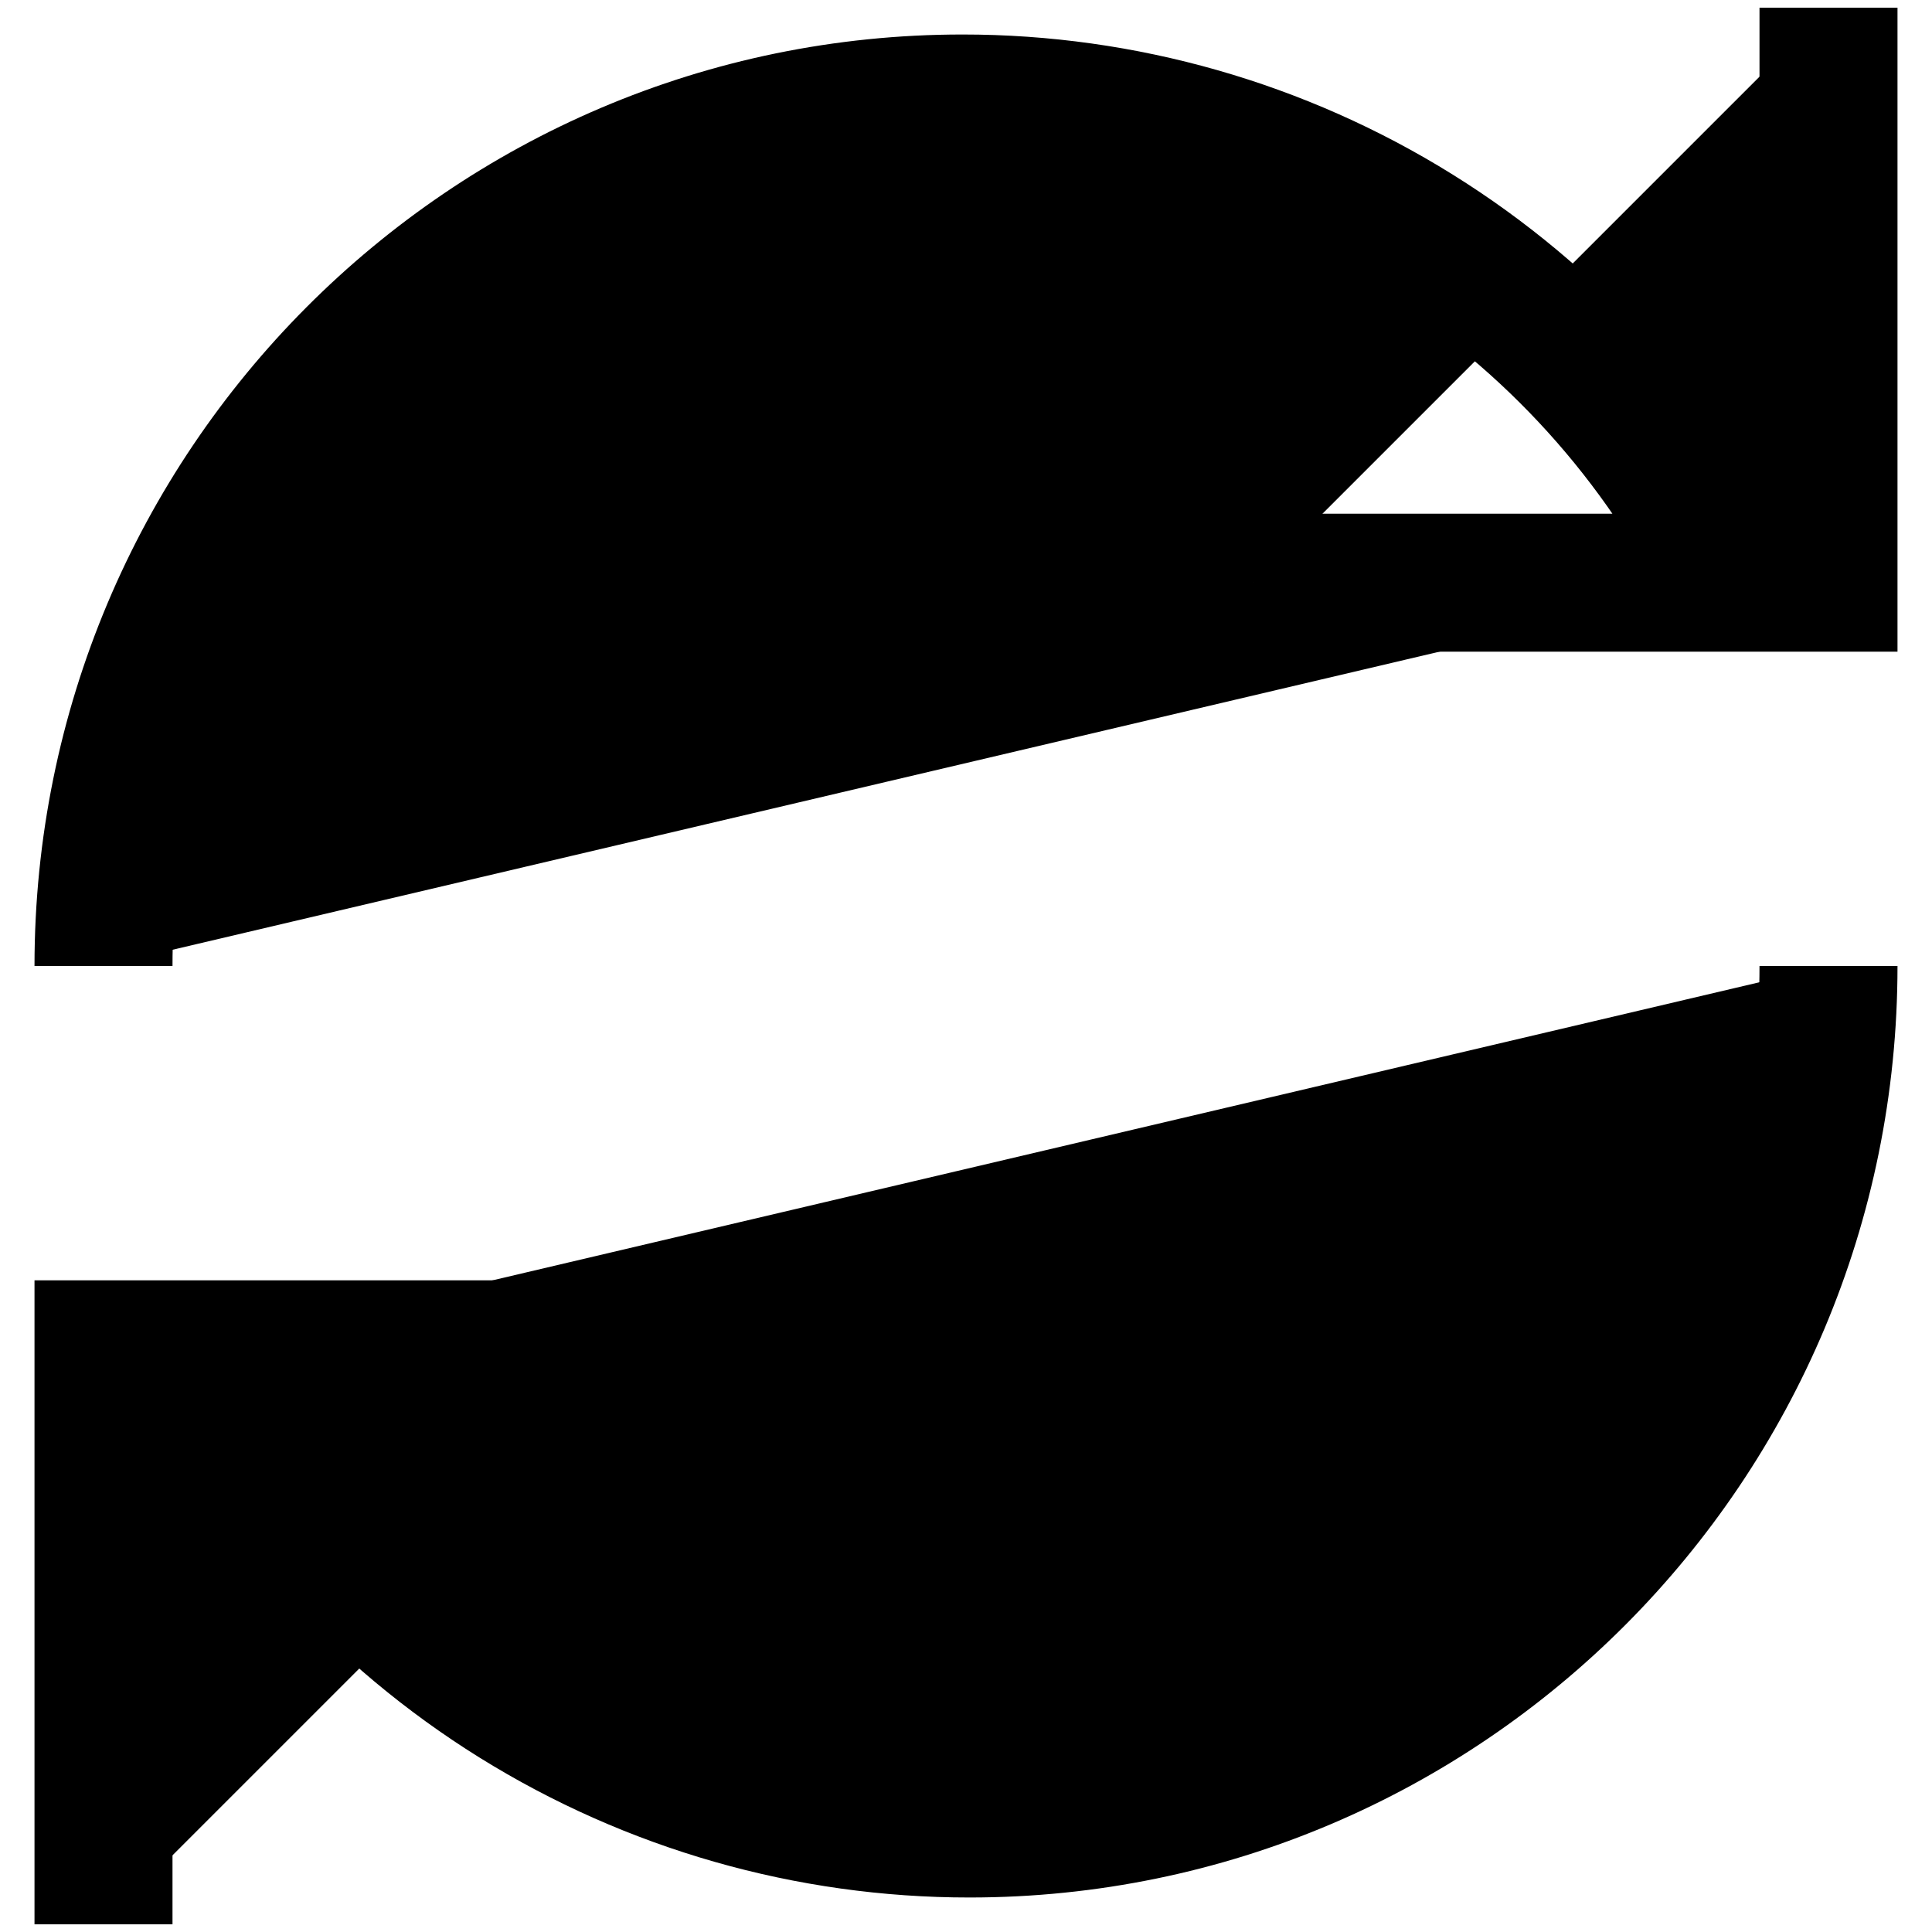
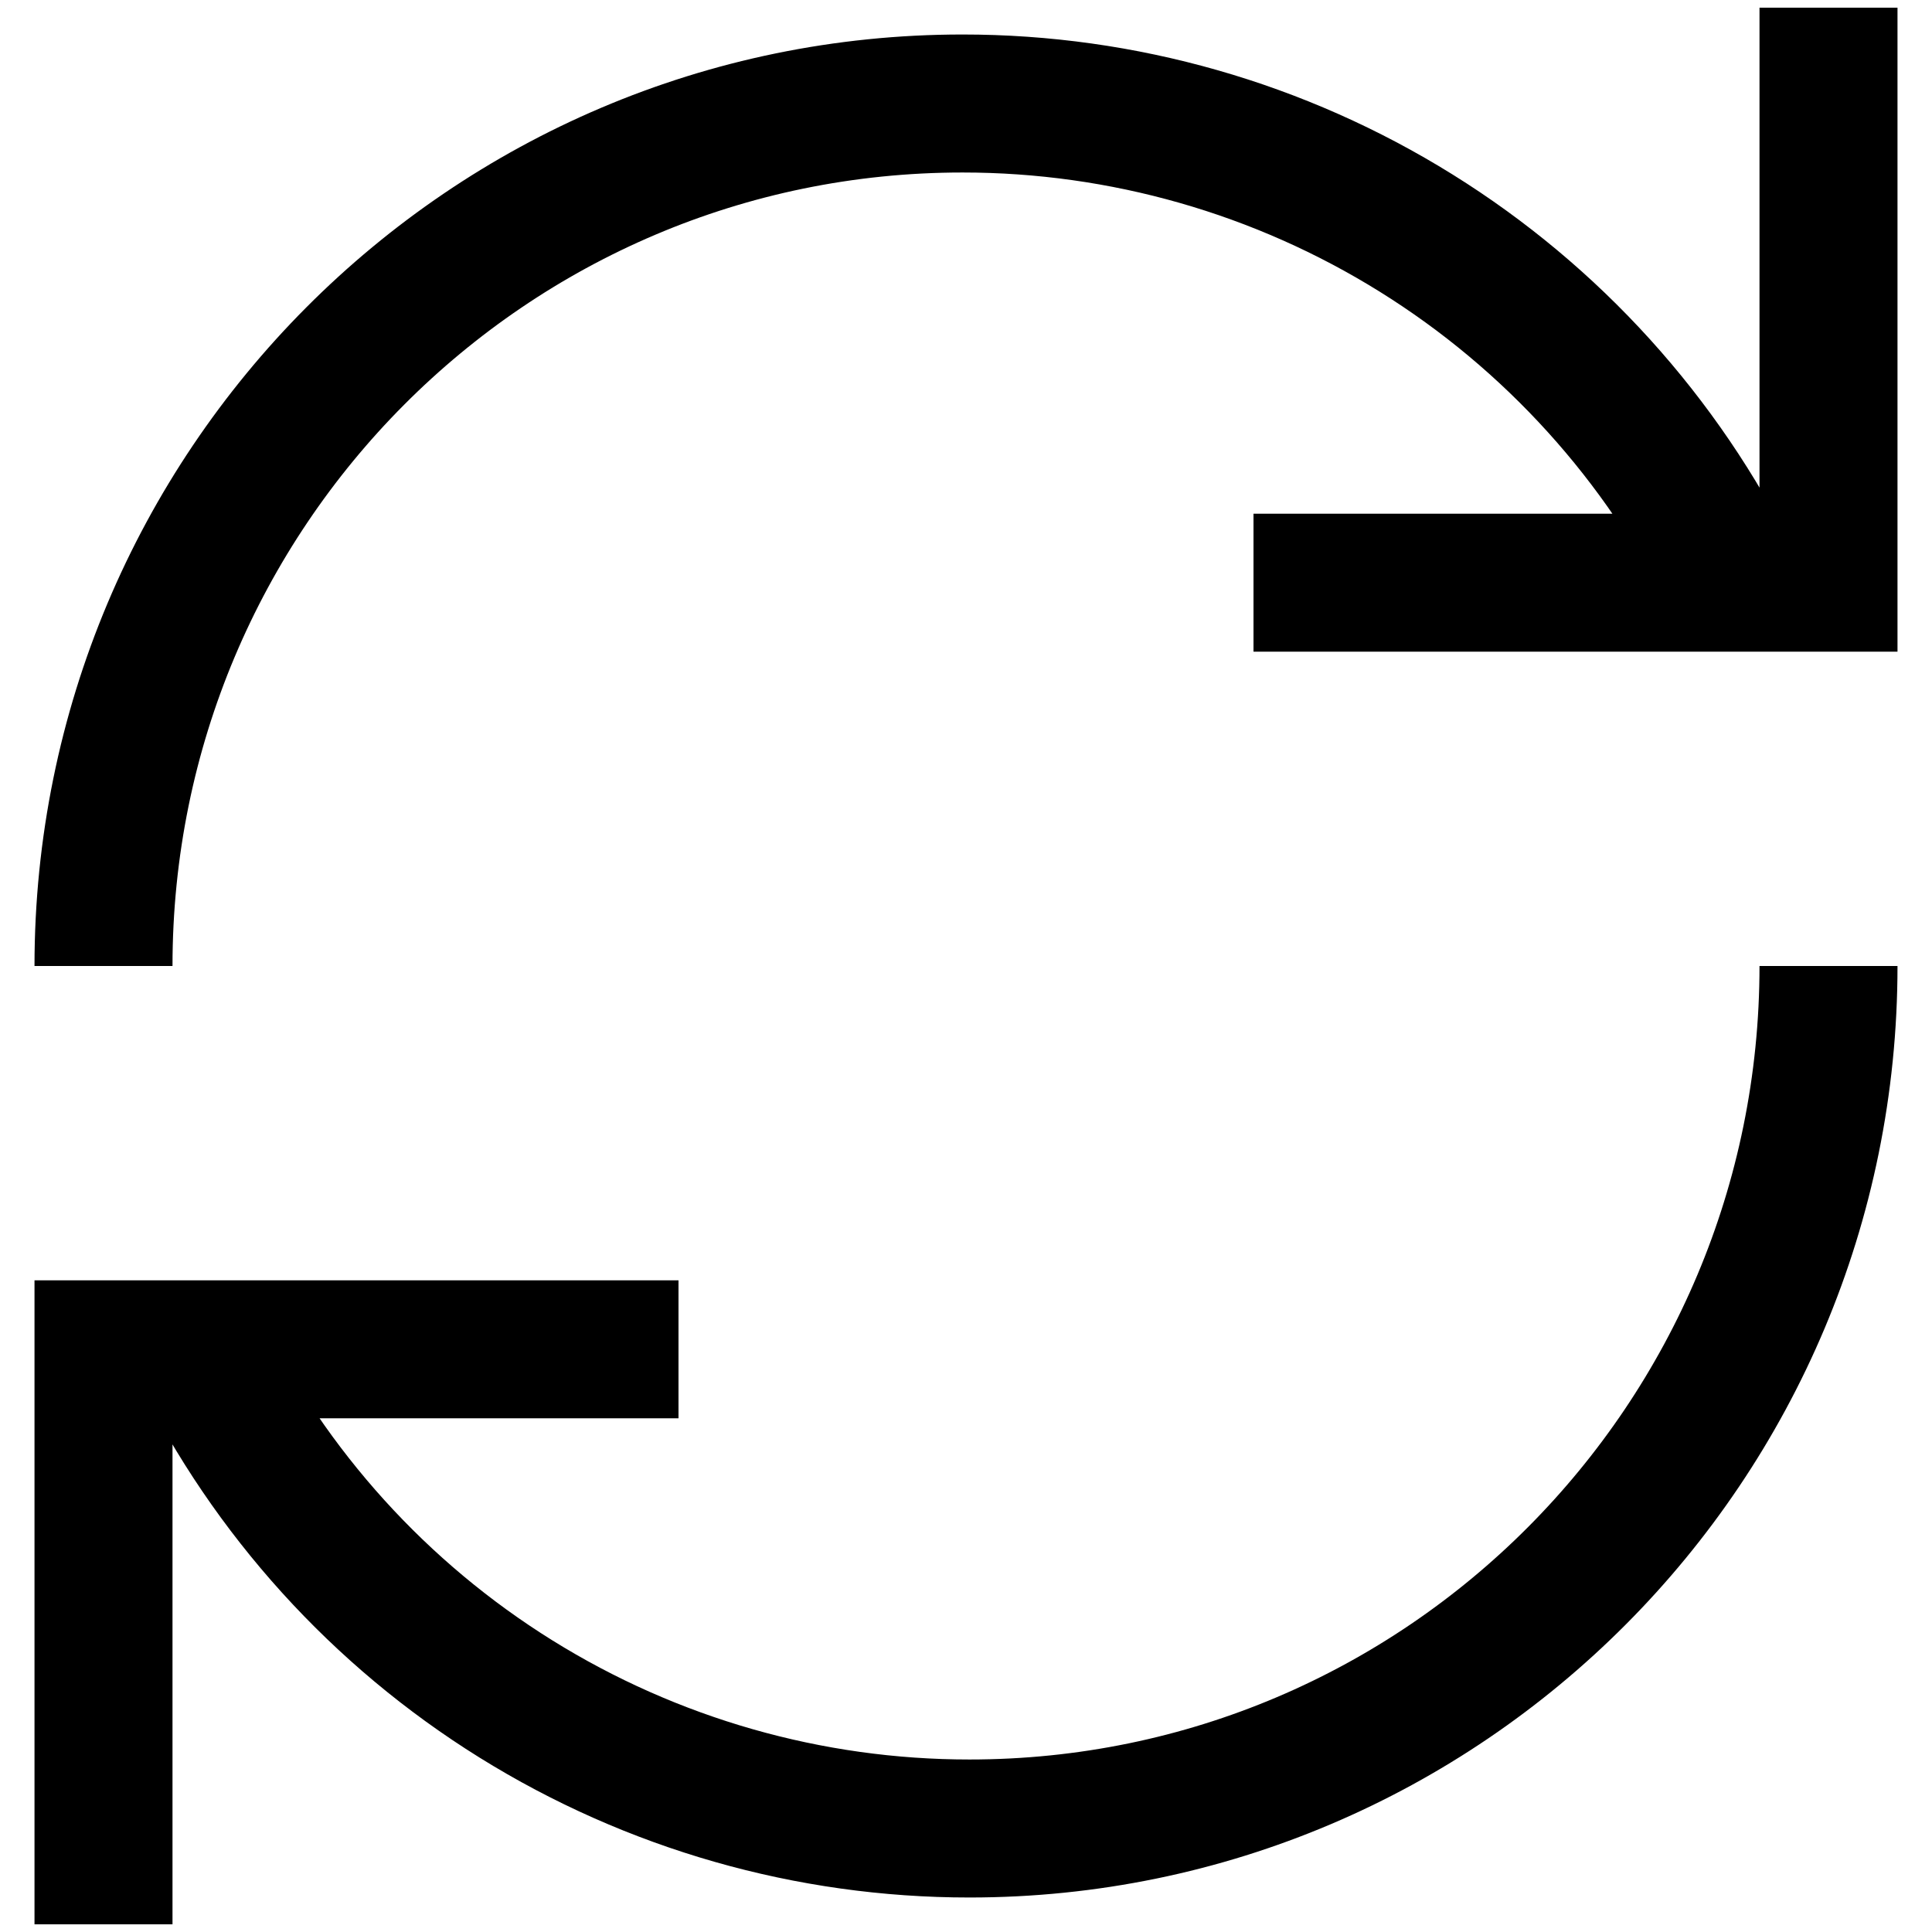
- <svg xmlns="http://www.w3.org/2000/svg" viewBox="0 0 42 42" fill="currentColor">
+ <svg xmlns="http://www.w3.org/2000/svg" width="42" height="42" viewBox="0 0 42 42" fill="none">
  <path d="M37.667 12.667C36.127 9.54 33.743 6.907 30.784 5.066C27.826 3.225 24.41 2.249 20.925 2.25C10.613 2.25 2.25 10.646 2.25 21M4.333 29.333C5.872 32.46 8.257 35.093 11.216 36.934C14.175 38.775 17.59 39.751 21.075 39.75C31.387 39.75 39.75 31.354 39.75 21M14.75 29.333H2.25V41.833M39.75 0.167V12.667H27.25" stroke="black" stroke-width="3" />
</svg>
